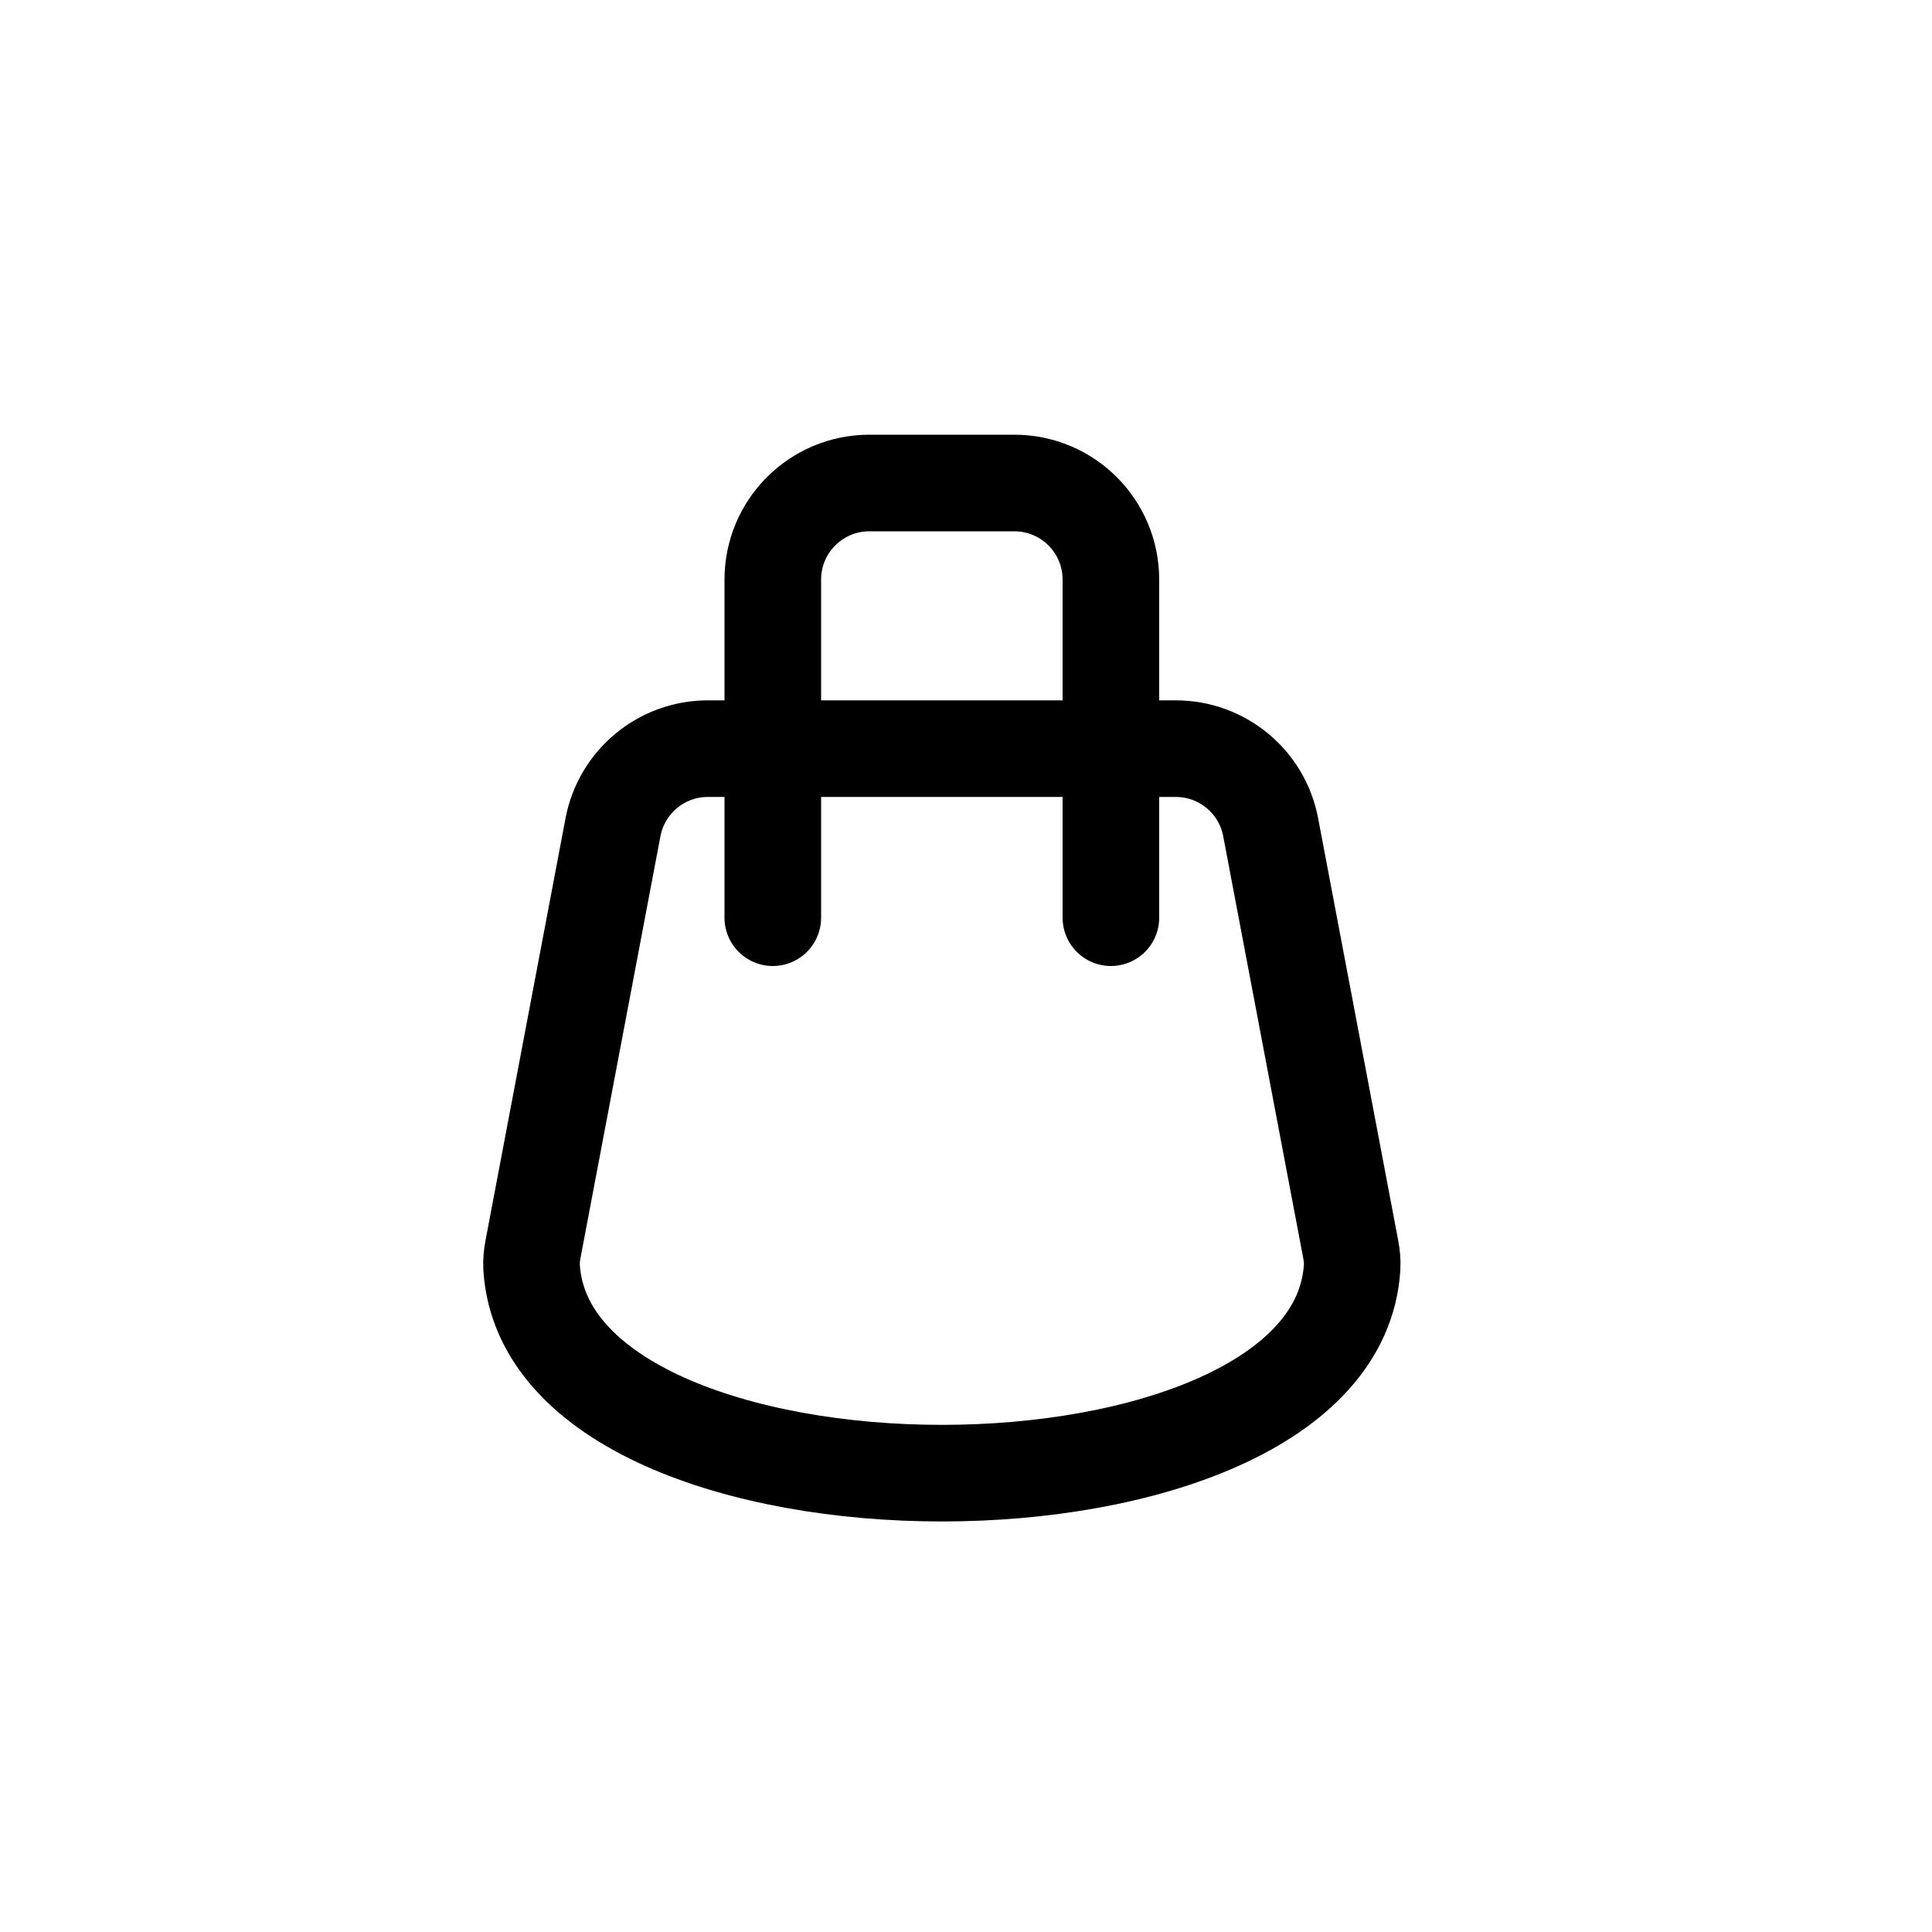
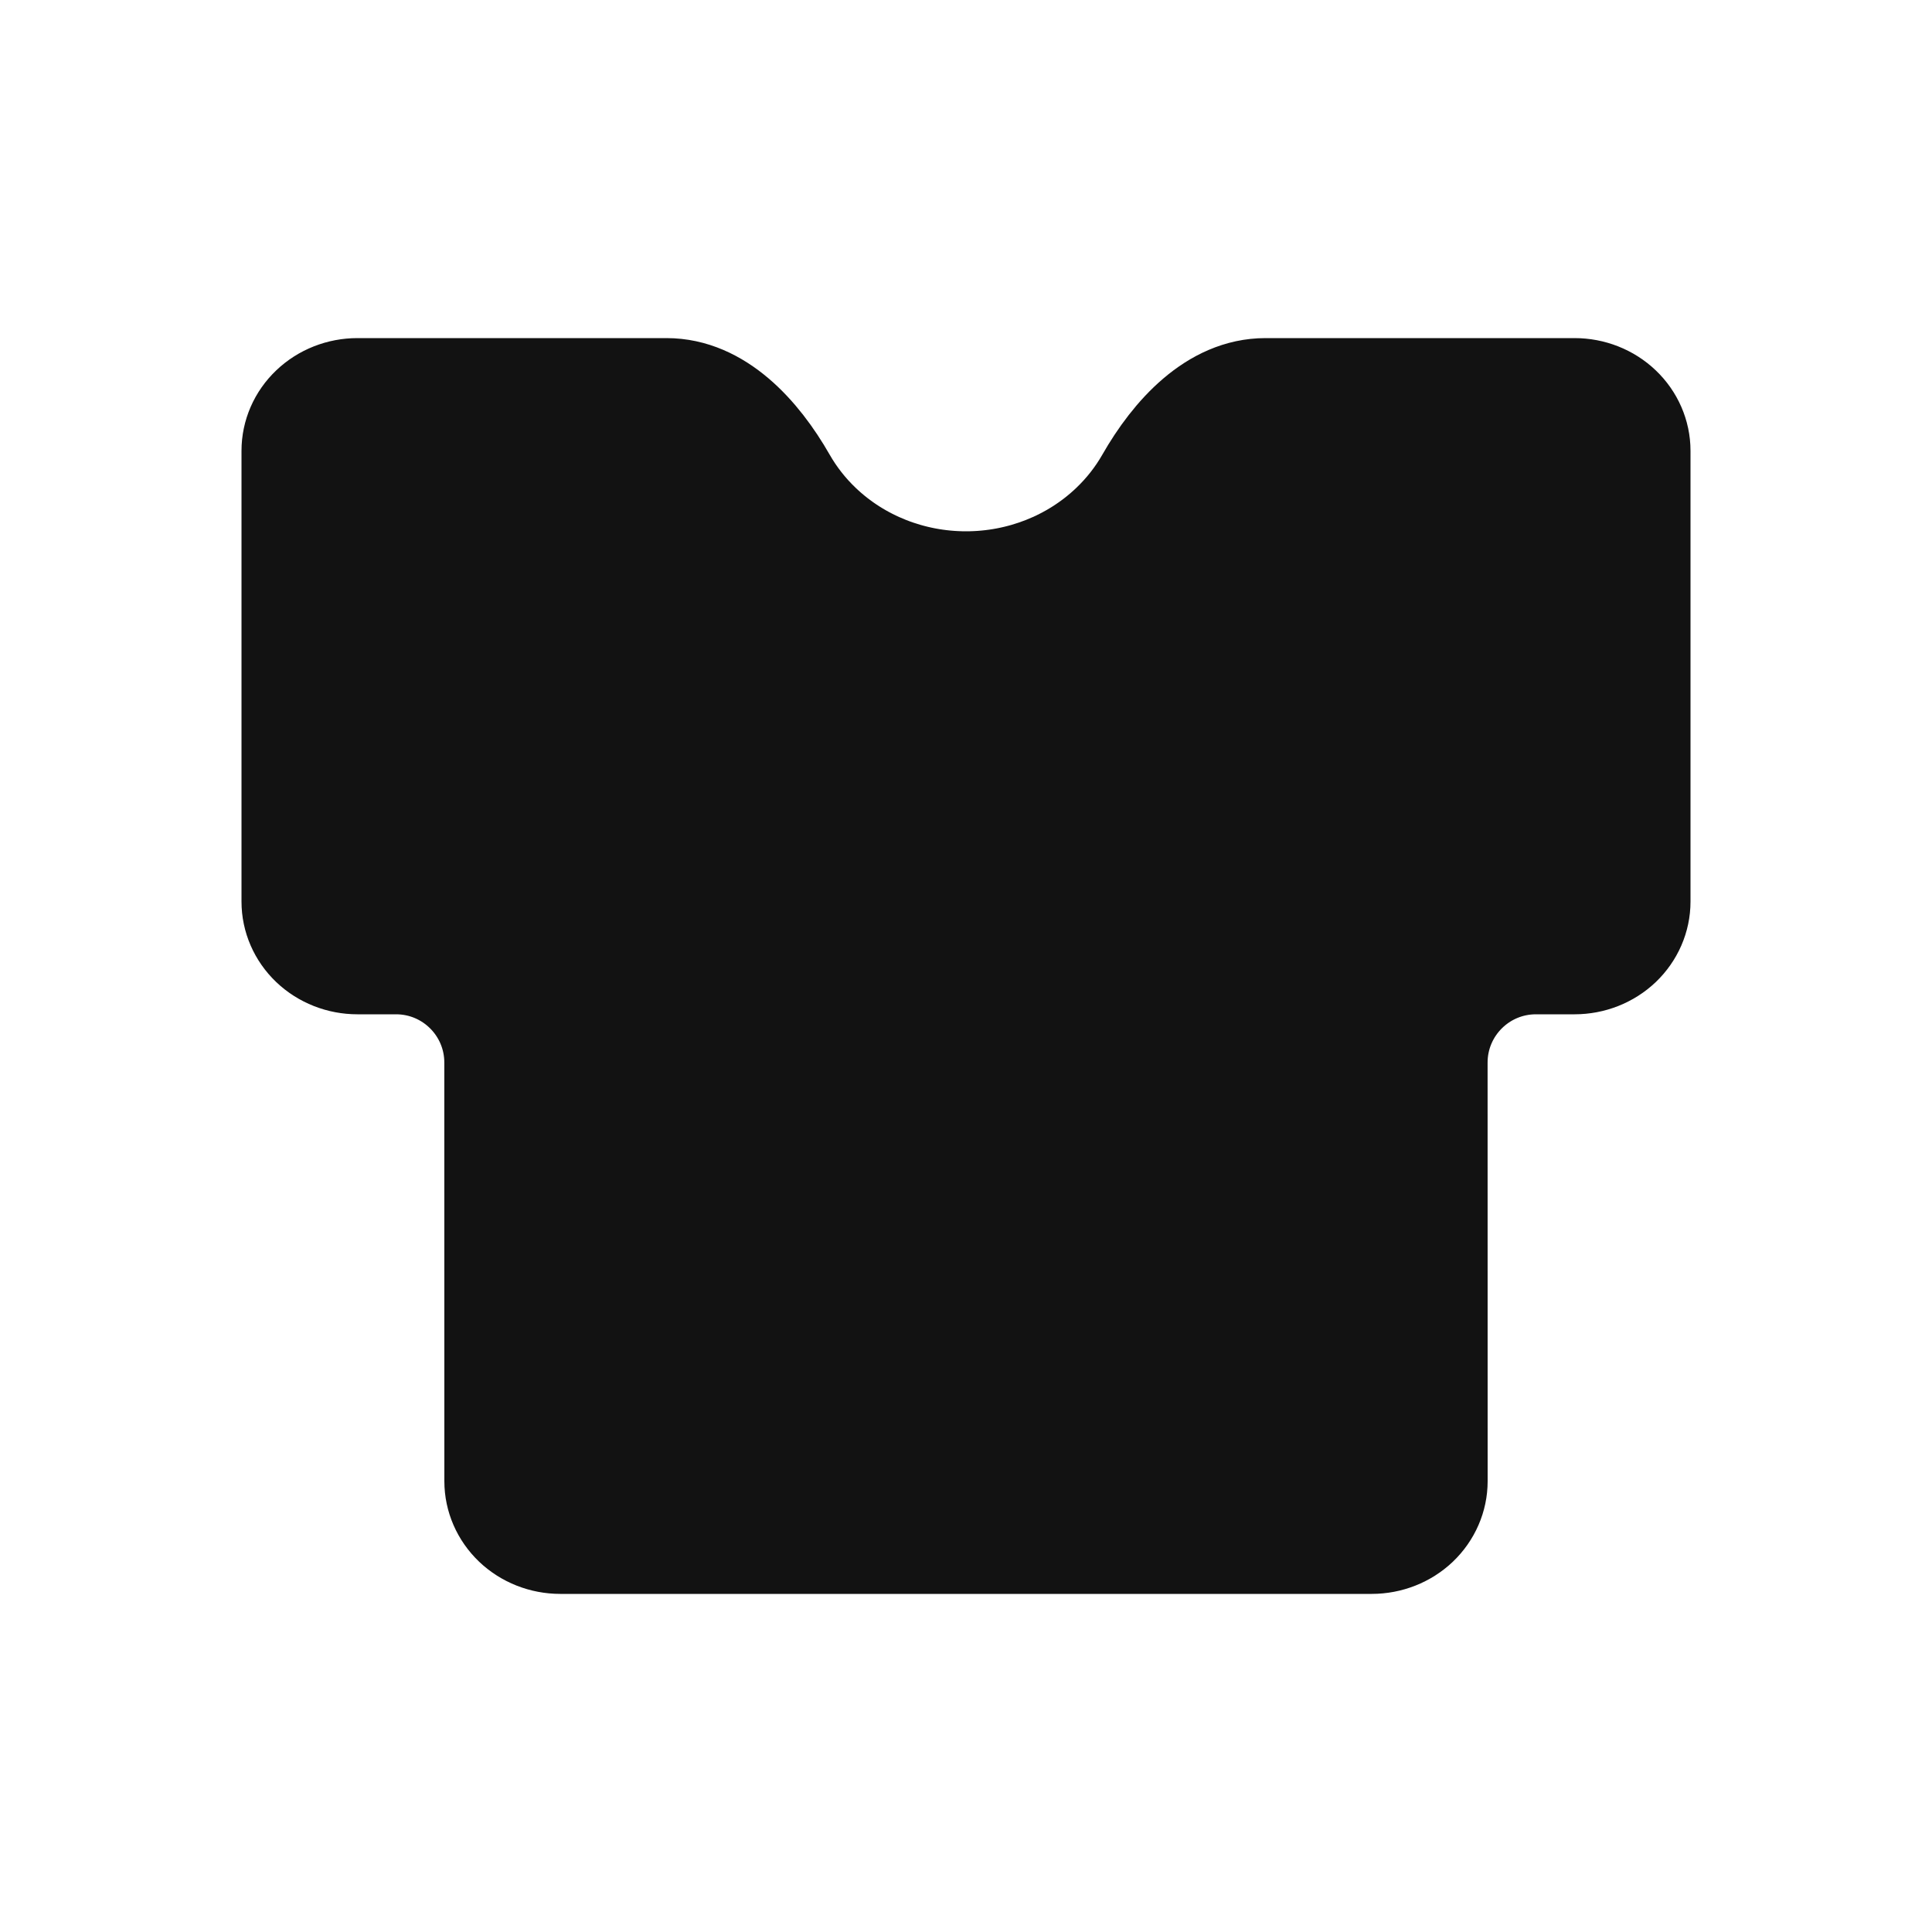
<svg xmlns="http://www.w3.org/2000/svg" width="40" height="40" viewBox="0 0 40 40" fill="none">
-   <path d="M11.006 26.241C11.363 31.92 27.637 31.92 27.994 26.241C28.002 26.116 27.988 25.988 27.965 25.865L26.308 17.128C26.13 16.183 25.305 15.5 24.343 15.5L14.656 15.5C13.695 15.5 12.87 16.183 12.691 17.128L11.035 25.865C11.012 25.988 10.998 26.116 11.006 26.241Z" stroke="black" stroke-width="2" stroke-linecap="round" />
-   <path d="M23 19V12C23 10.895 22.105 10 21 10H18C16.895 10 16 10.895 16 12V19" stroke="black" stroke-width="2" stroke-linecap="round" />
+   <path d="M32.6 8C32.971 8 33.327 8.14 33.59 8.391C33.852 8.641 34 8.98 34 9.333V18.667C34 19.02 33.852 19.359 33.59 19.61C33.327 19.86 32.971 20 32.6 20H31.799C30.694 20 29.799 20.896 29.799 22L29.8 30.667C29.8 31.02 29.652 31.359 29.39 31.61C29.127 31.86 28.771 32 28.4 32H11.6C11.229 32 10.873 31.86 10.61 31.61C10.348 31.359 10.2 31.02 10.2 30.667L10.199 21.999C10.199 20.895 9.303 19.999 8.198 20L7.4 20C7.029 20 6.673 19.86 6.41 19.61C6.147 19.359 6 19.02 6 18.667V9.333C6 8.98 6.147 8.641 6.41 8.391C6.673 8.14 7.029 8 7.4 8H13.8C14.905 8 15.762 8.951 16.31 9.911C16.501 10.245 16.743 10.555 17.03 10.828C17.818 11.579 18.886 12 20 12C21.114 12 22.182 11.579 22.97 10.828C23.257 10.555 23.499 10.245 23.69 9.911C24.238 8.951 25.095 8 26.2 8H32.6Z" fill="#121212" stroke="#121212" stroke-width="2" stroke-linecap="round" />
</svg>
